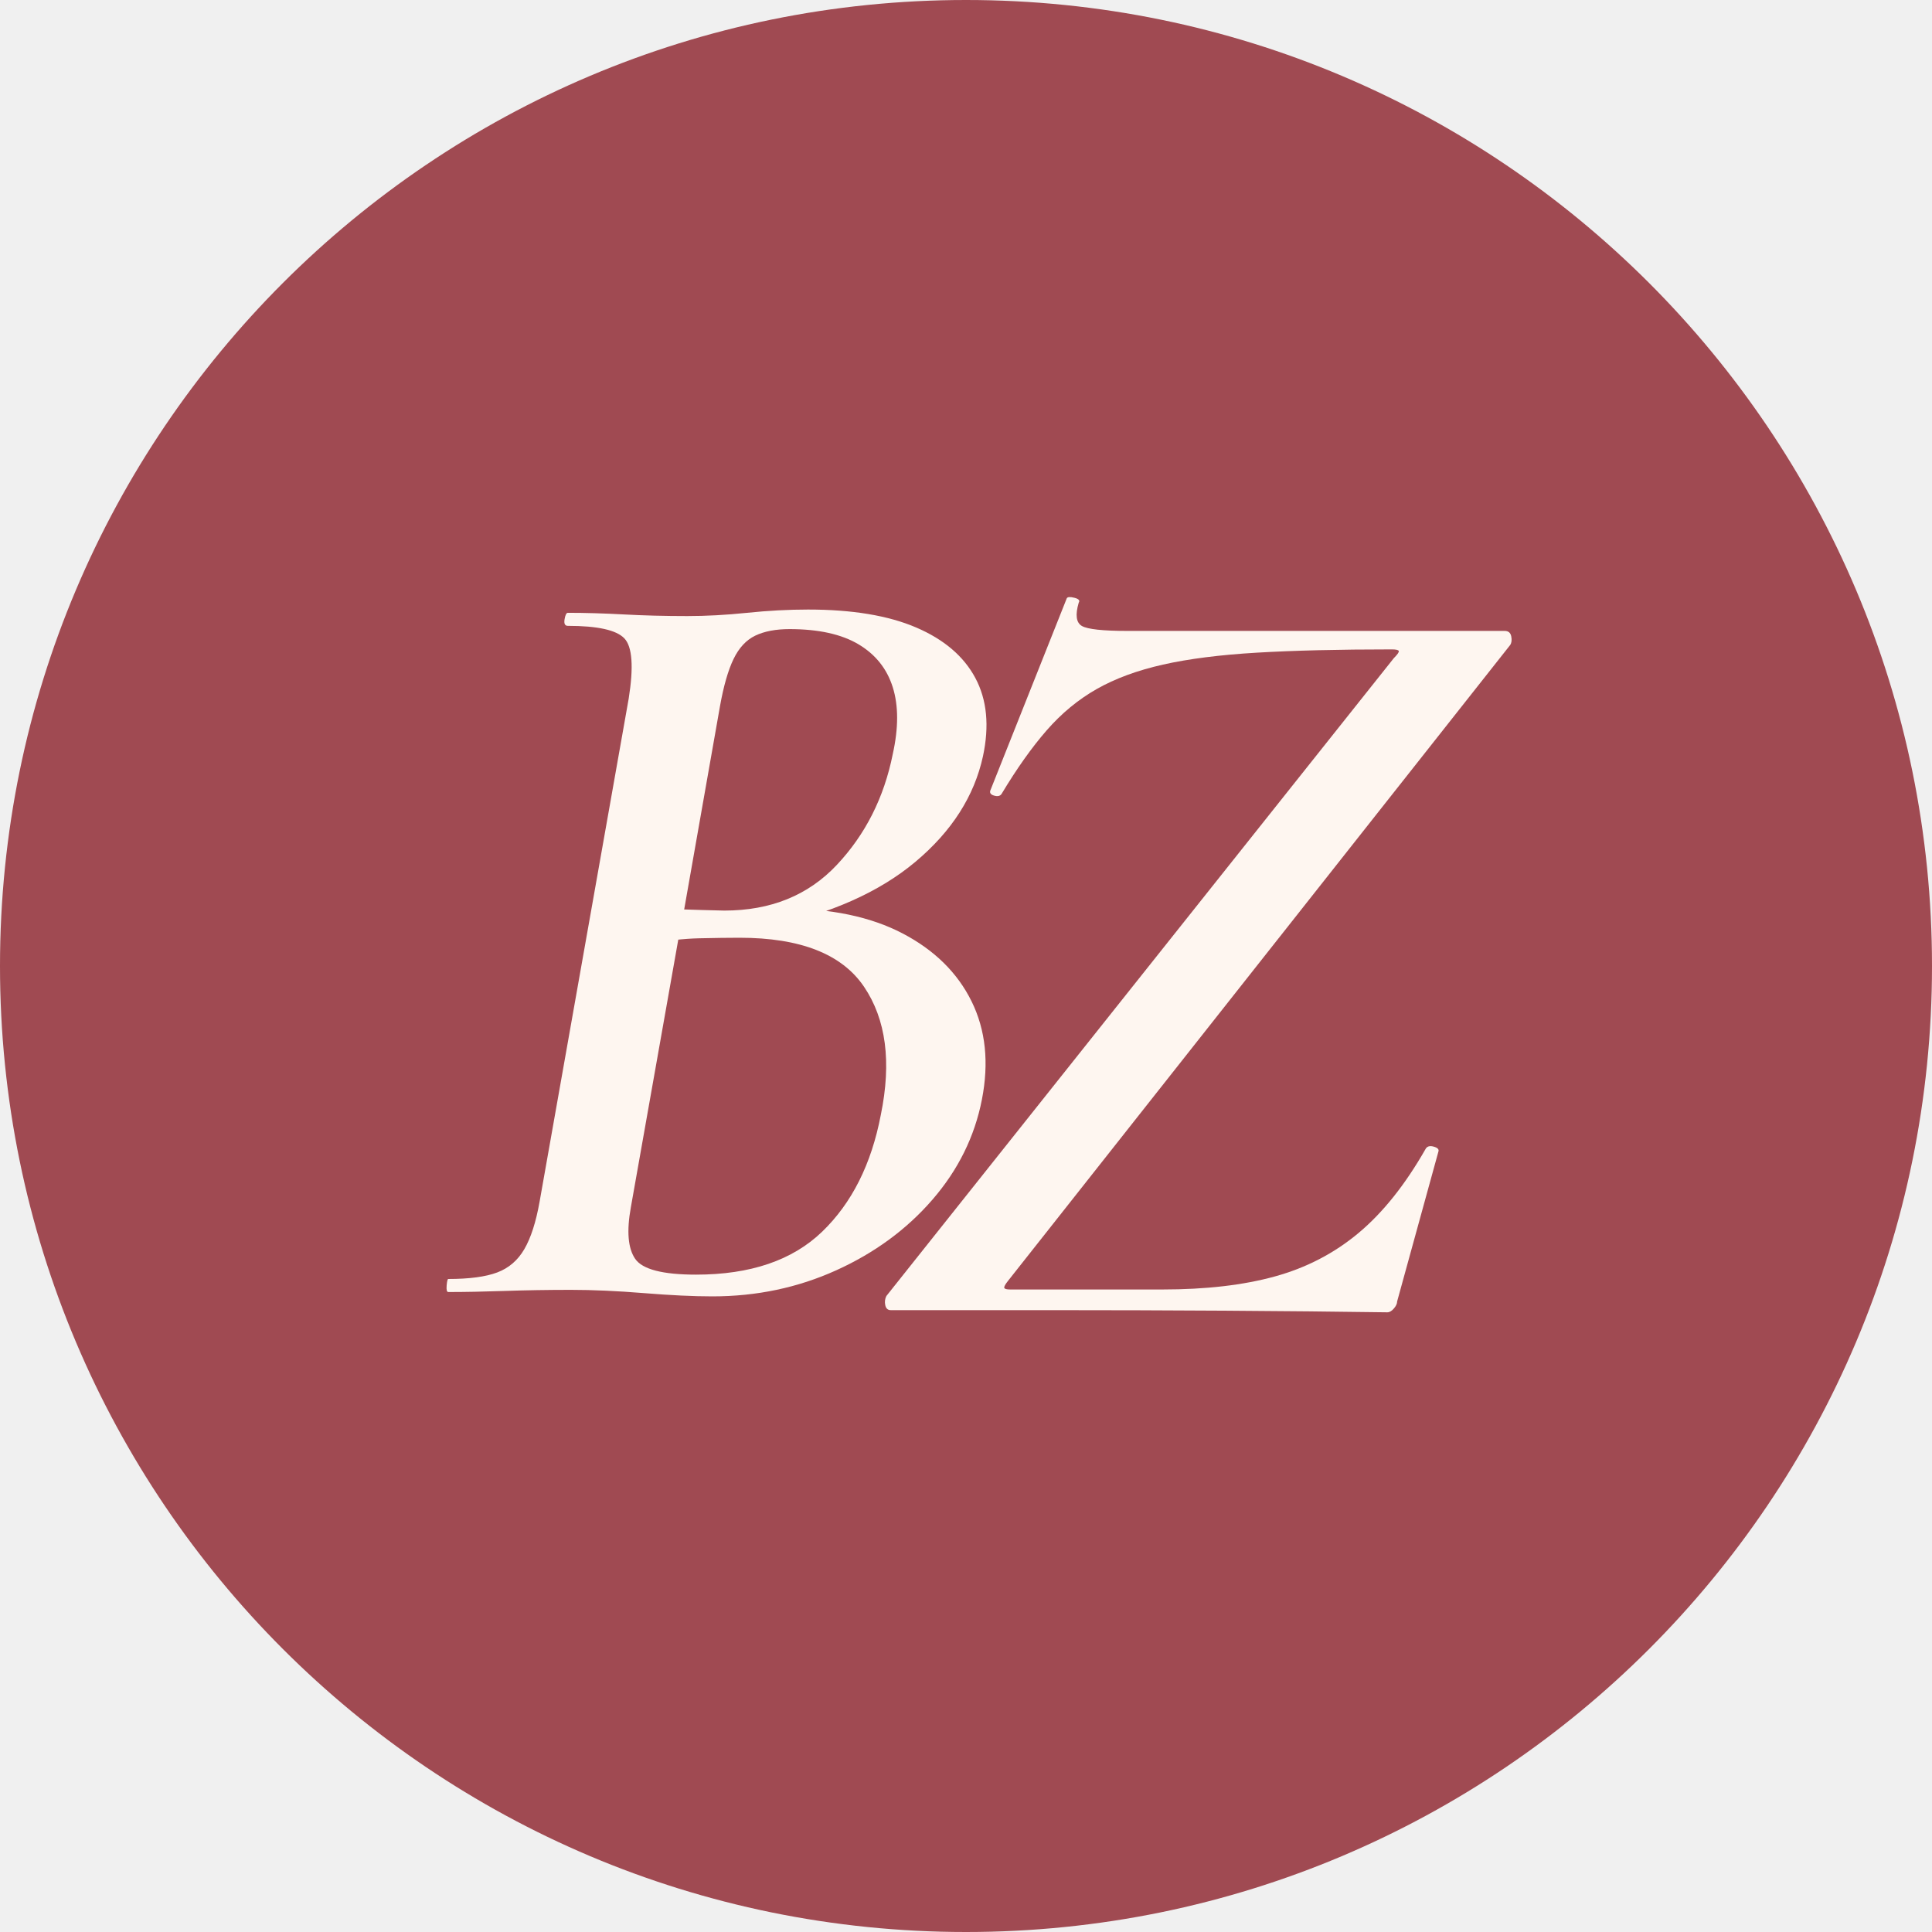
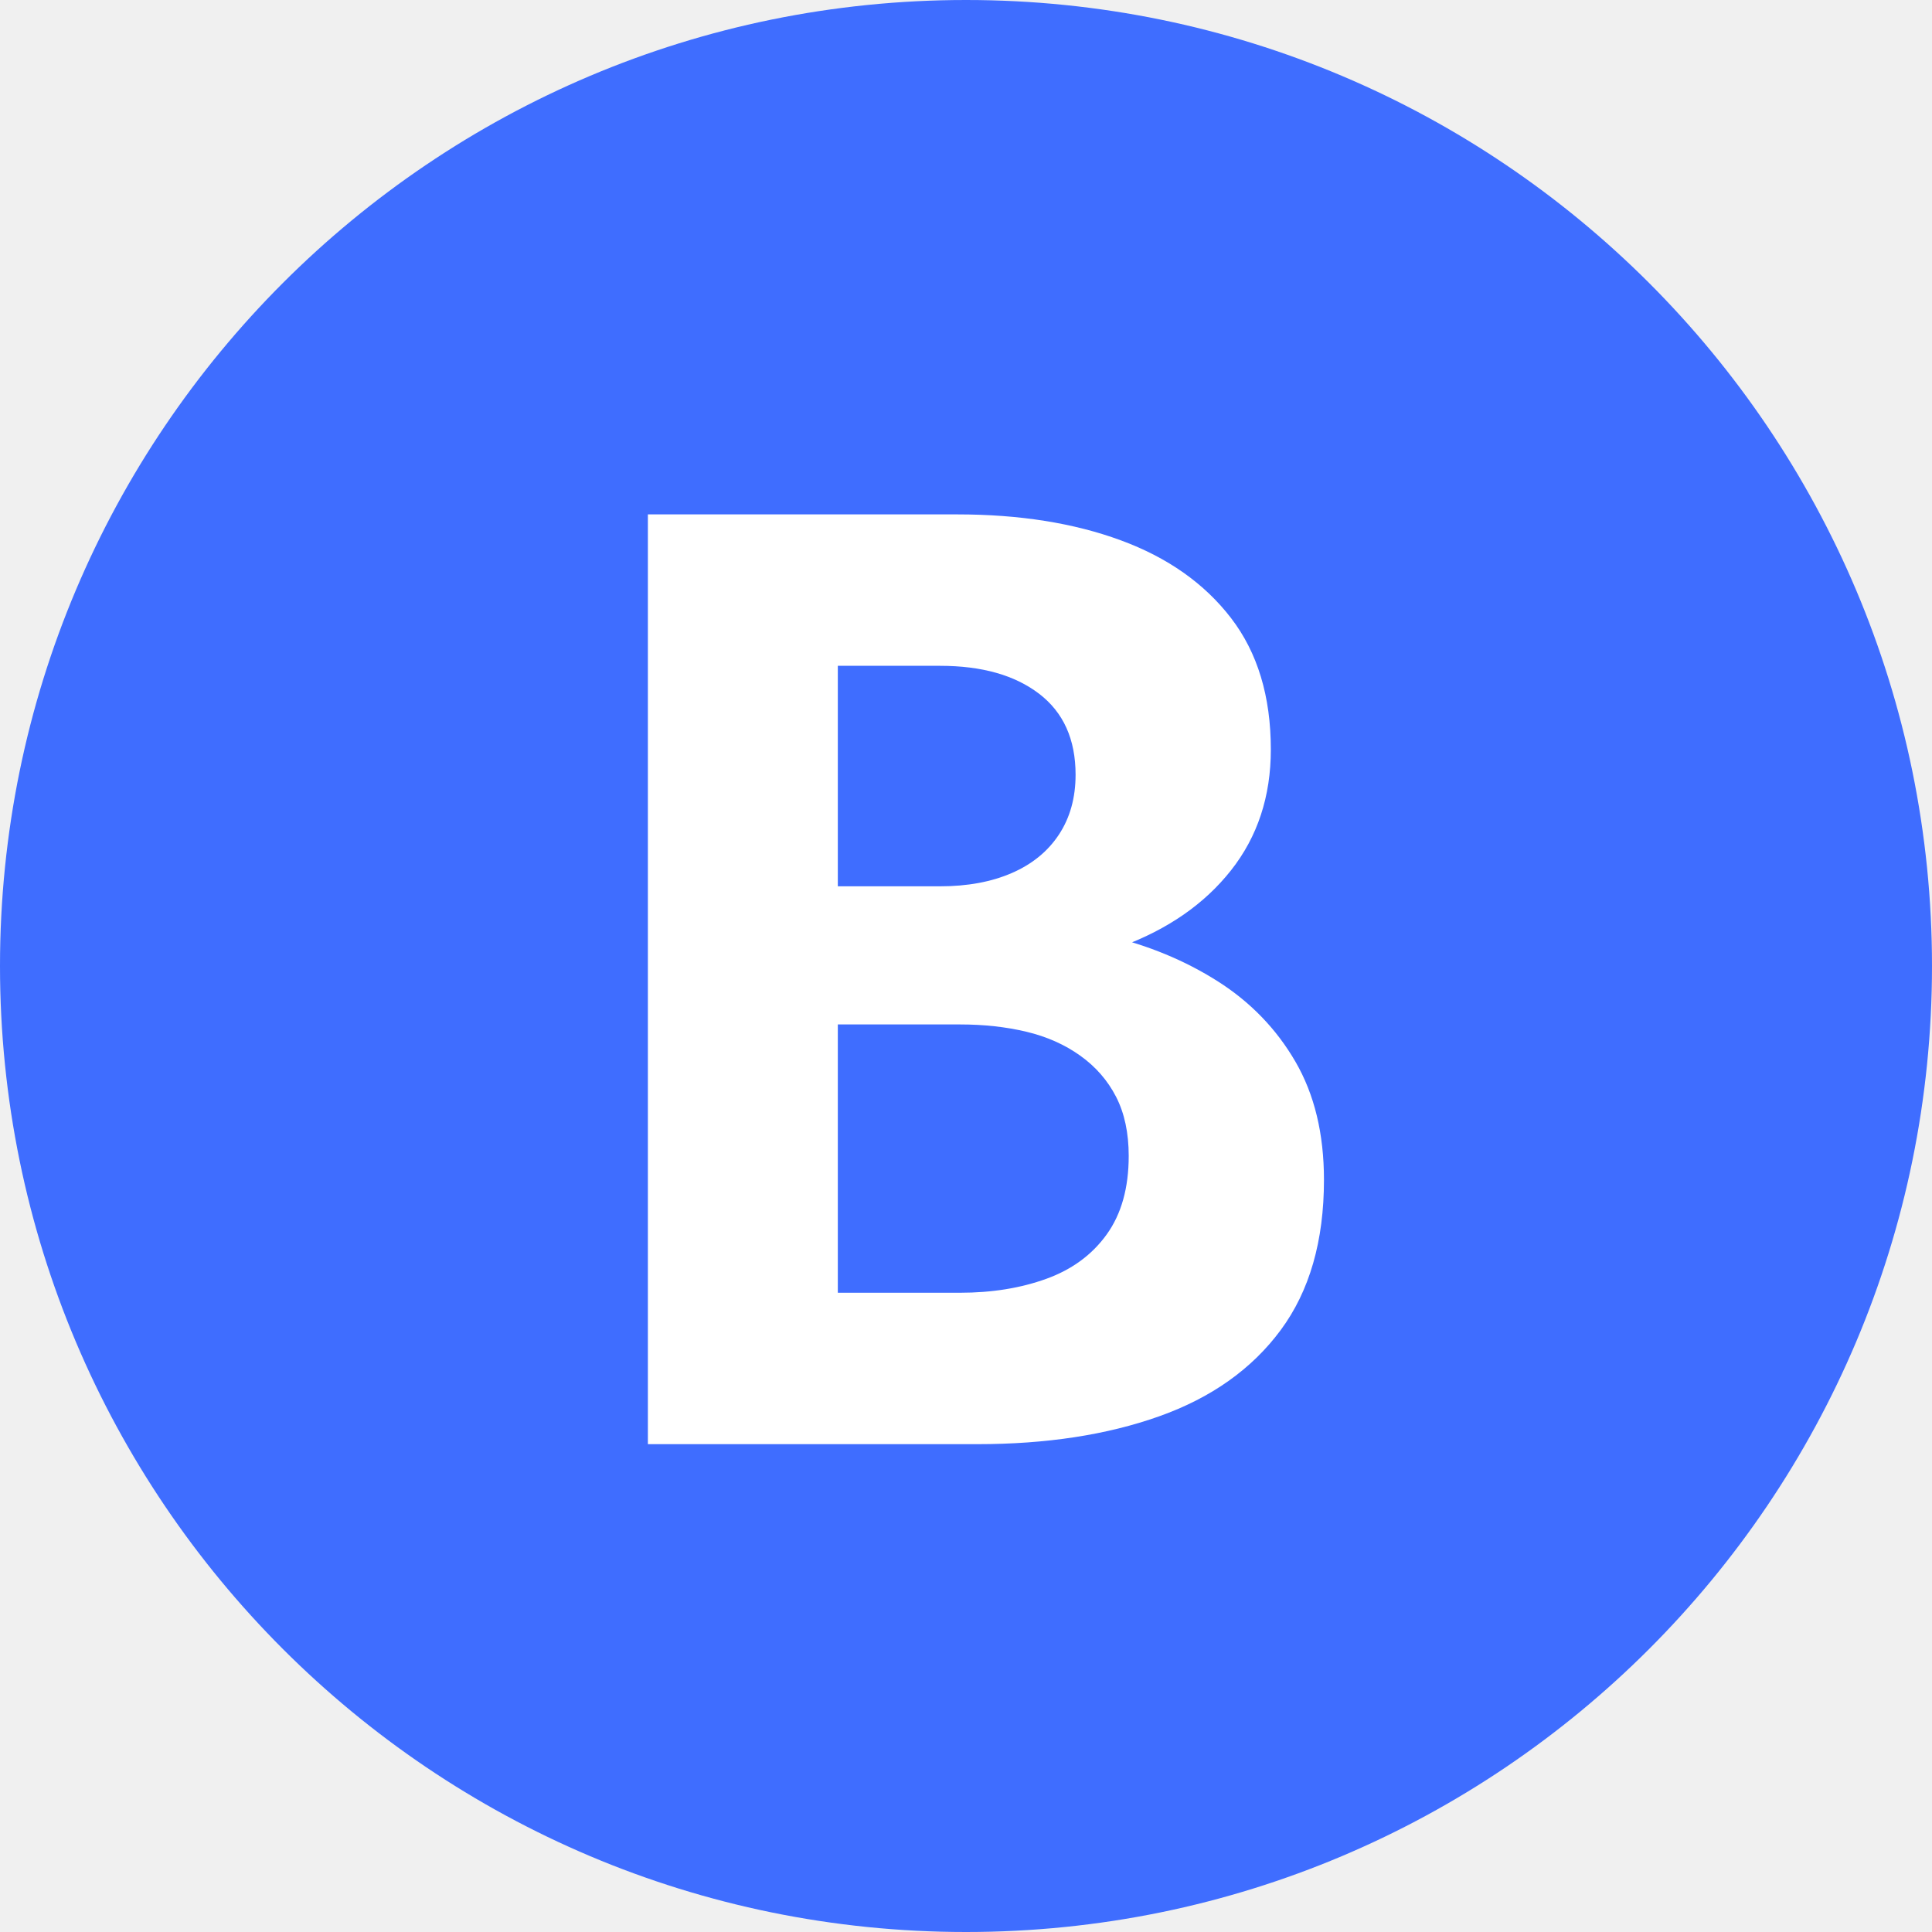
<svg xmlns="http://www.w3.org/2000/svg" viewBox="0 0 64 64" width="64" height="64">
-   <circle cx="32" cy="32" r="32" fill="#a04a52" />
-   <path d="M25.47 30.704 25.938 30.092Q28.314 30.092 29.898 30.92Q31.482 31.748 32.184 33.17Q32.886 34.592 32.526 36.428Q32.166 38.264 30.888 39.74Q29.61 41.216 27.702 42.08Q25.794 42.944 23.598 42.944Q22.662 42.944 21.33 42.836Q19.998 42.728 18.918 42.728Q17.766 42.728 16.722 42.764Q15.678 42.8 14.85 42.8Q14.778 42.8 14.796 42.584Q14.814 42.368 14.85 42.368Q15.894 42.368 16.47 42.152Q17.046 41.936 17.37 41.378Q17.694 40.82 17.874 39.812L20.826 23.144Q21.078 21.56 20.682 21.146Q20.286 20.732 18.81 20.732Q18.666 20.732 18.702 20.516Q18.738 20.3 18.81 20.3Q19.674 20.3 20.664 20.354Q21.654 20.408 22.77 20.408Q23.706 20.408 24.75 20.3Q25.794 20.192 26.766 20.192Q28.962 20.192 30.348 20.786Q31.734 21.38 32.31 22.46Q32.886 23.54 32.562 25.052Q32.13 27.032 30.33 28.544Q28.53 30.056 25.47 30.704ZM26.154 20.84Q25.47 20.84 25.02 21.056Q24.57 21.272 24.3 21.83Q24.03 22.388 23.85 23.396L22.626 30.344L21.546 30.092Q22.59 30.128 23.274 30.146Q23.958 30.164 23.994 30.164Q26.298 30.164 27.72 28.652Q29.142 27.14 29.574 24.98Q29.862 23.684 29.574 22.766Q29.286 21.848 28.44 21.344Q27.594 20.84 26.154 20.84ZM23.058 42.224Q25.758 42.224 27.234 40.802Q28.71 39.38 29.178 36.932Q29.718 34.304 28.62 32.684Q27.522 31.064 24.498 31.064Q23.958 31.064 23.166 31.082Q22.374 31.1 21.438 31.28L22.518 30.848L20.898 39.992Q20.682 41.18 21.042 41.702Q21.402 42.224 23.058 42.224Z" fill="#fef6f0" />
-   <path d="M45.958 43.472Q43.438 43.436 40.576 43.418Q37.714 43.4 34.852 43.4Q31.99 43.4 29.506 43.4Q29.362 43.4 29.326 43.238Q29.29 43.076 29.362 42.932L46.174 21.8Q46.354 21.62 46.336 21.566Q46.318 21.512 46.102 21.512Q43.474 21.512 41.638 21.62Q39.802 21.728 38.524 22.016Q37.246 22.304 36.328 22.826Q35.41 23.348 34.672 24.194Q33.934 25.04 33.178 26.3Q33.106 26.408 32.926 26.354Q32.746 26.3 32.818 26.156L35.338 19.82Q35.374 19.748 35.59 19.802Q35.806 19.856 35.734 19.964Q35.554 20.576 35.842 20.738Q36.13 20.9 37.354 20.9Q39.442 20.9 42.394 20.9Q45.346 20.9 49.846 20.9Q50.026 20.9 50.062 21.08Q50.098 21.26 50.026 21.368L33.394 42.428Q33.25 42.608 33.268 42.662Q33.286 42.716 33.466 42.716Q35.122 42.716 36.418 42.716Q37.714 42.716 38.506 42.716Q40.666 42.716 42.232 42.284Q43.798 41.852 45.004 40.844Q46.21 39.836 47.218 38.072Q47.29 37.928 47.488 37.982Q47.686 38.036 47.65 38.144L46.282 43.112Q46.282 43.22 46.174 43.346Q46.066 43.472 45.958 43.472Z" fill="#fef6f0" />
+   <circle cx="32" cy="32" r="32" fill="#3f6dff" />
+   <path d="M26.17 32.22H31.714Q34.794 32.22 37.126 31.362Q39.458 30.504 40.778 28.832Q42.098 27.16 42.098 24.828Q42.098 22.188 40.778 20.472Q39.458 18.756 37.126 17.898Q34.794 17.04 31.714 17.04H21.462V47.84H32.374Q35.806 47.84 38.402 46.916Q40.998 45.992 42.428 44.056Q43.858 42.12 43.858 39.084Q43.858 36.796 42.912 35.168Q41.966 33.54 40.338 32.506Q38.71 31.472 36.664 30.988Q34.618 30.504 32.374 30.504H26.17V33.936H31.802Q32.99 33.936 34.002 34.178Q35.014 34.42 35.784 34.97Q36.554 35.52 36.972 36.334Q37.39 37.148 37.39 38.292Q37.39 39.876 36.664 40.888Q35.938 41.9 34.662 42.362Q33.386 42.824 31.802 42.824H27.754V22.056H31.142Q33.21 22.056 34.42 22.98Q35.63 23.904 35.63 25.664Q35.63 26.808 35.08 27.644Q34.53 28.48 33.518 28.92Q32.506 29.36 31.142 29.36H26.17Z" fill="#fff" />
</svg>
